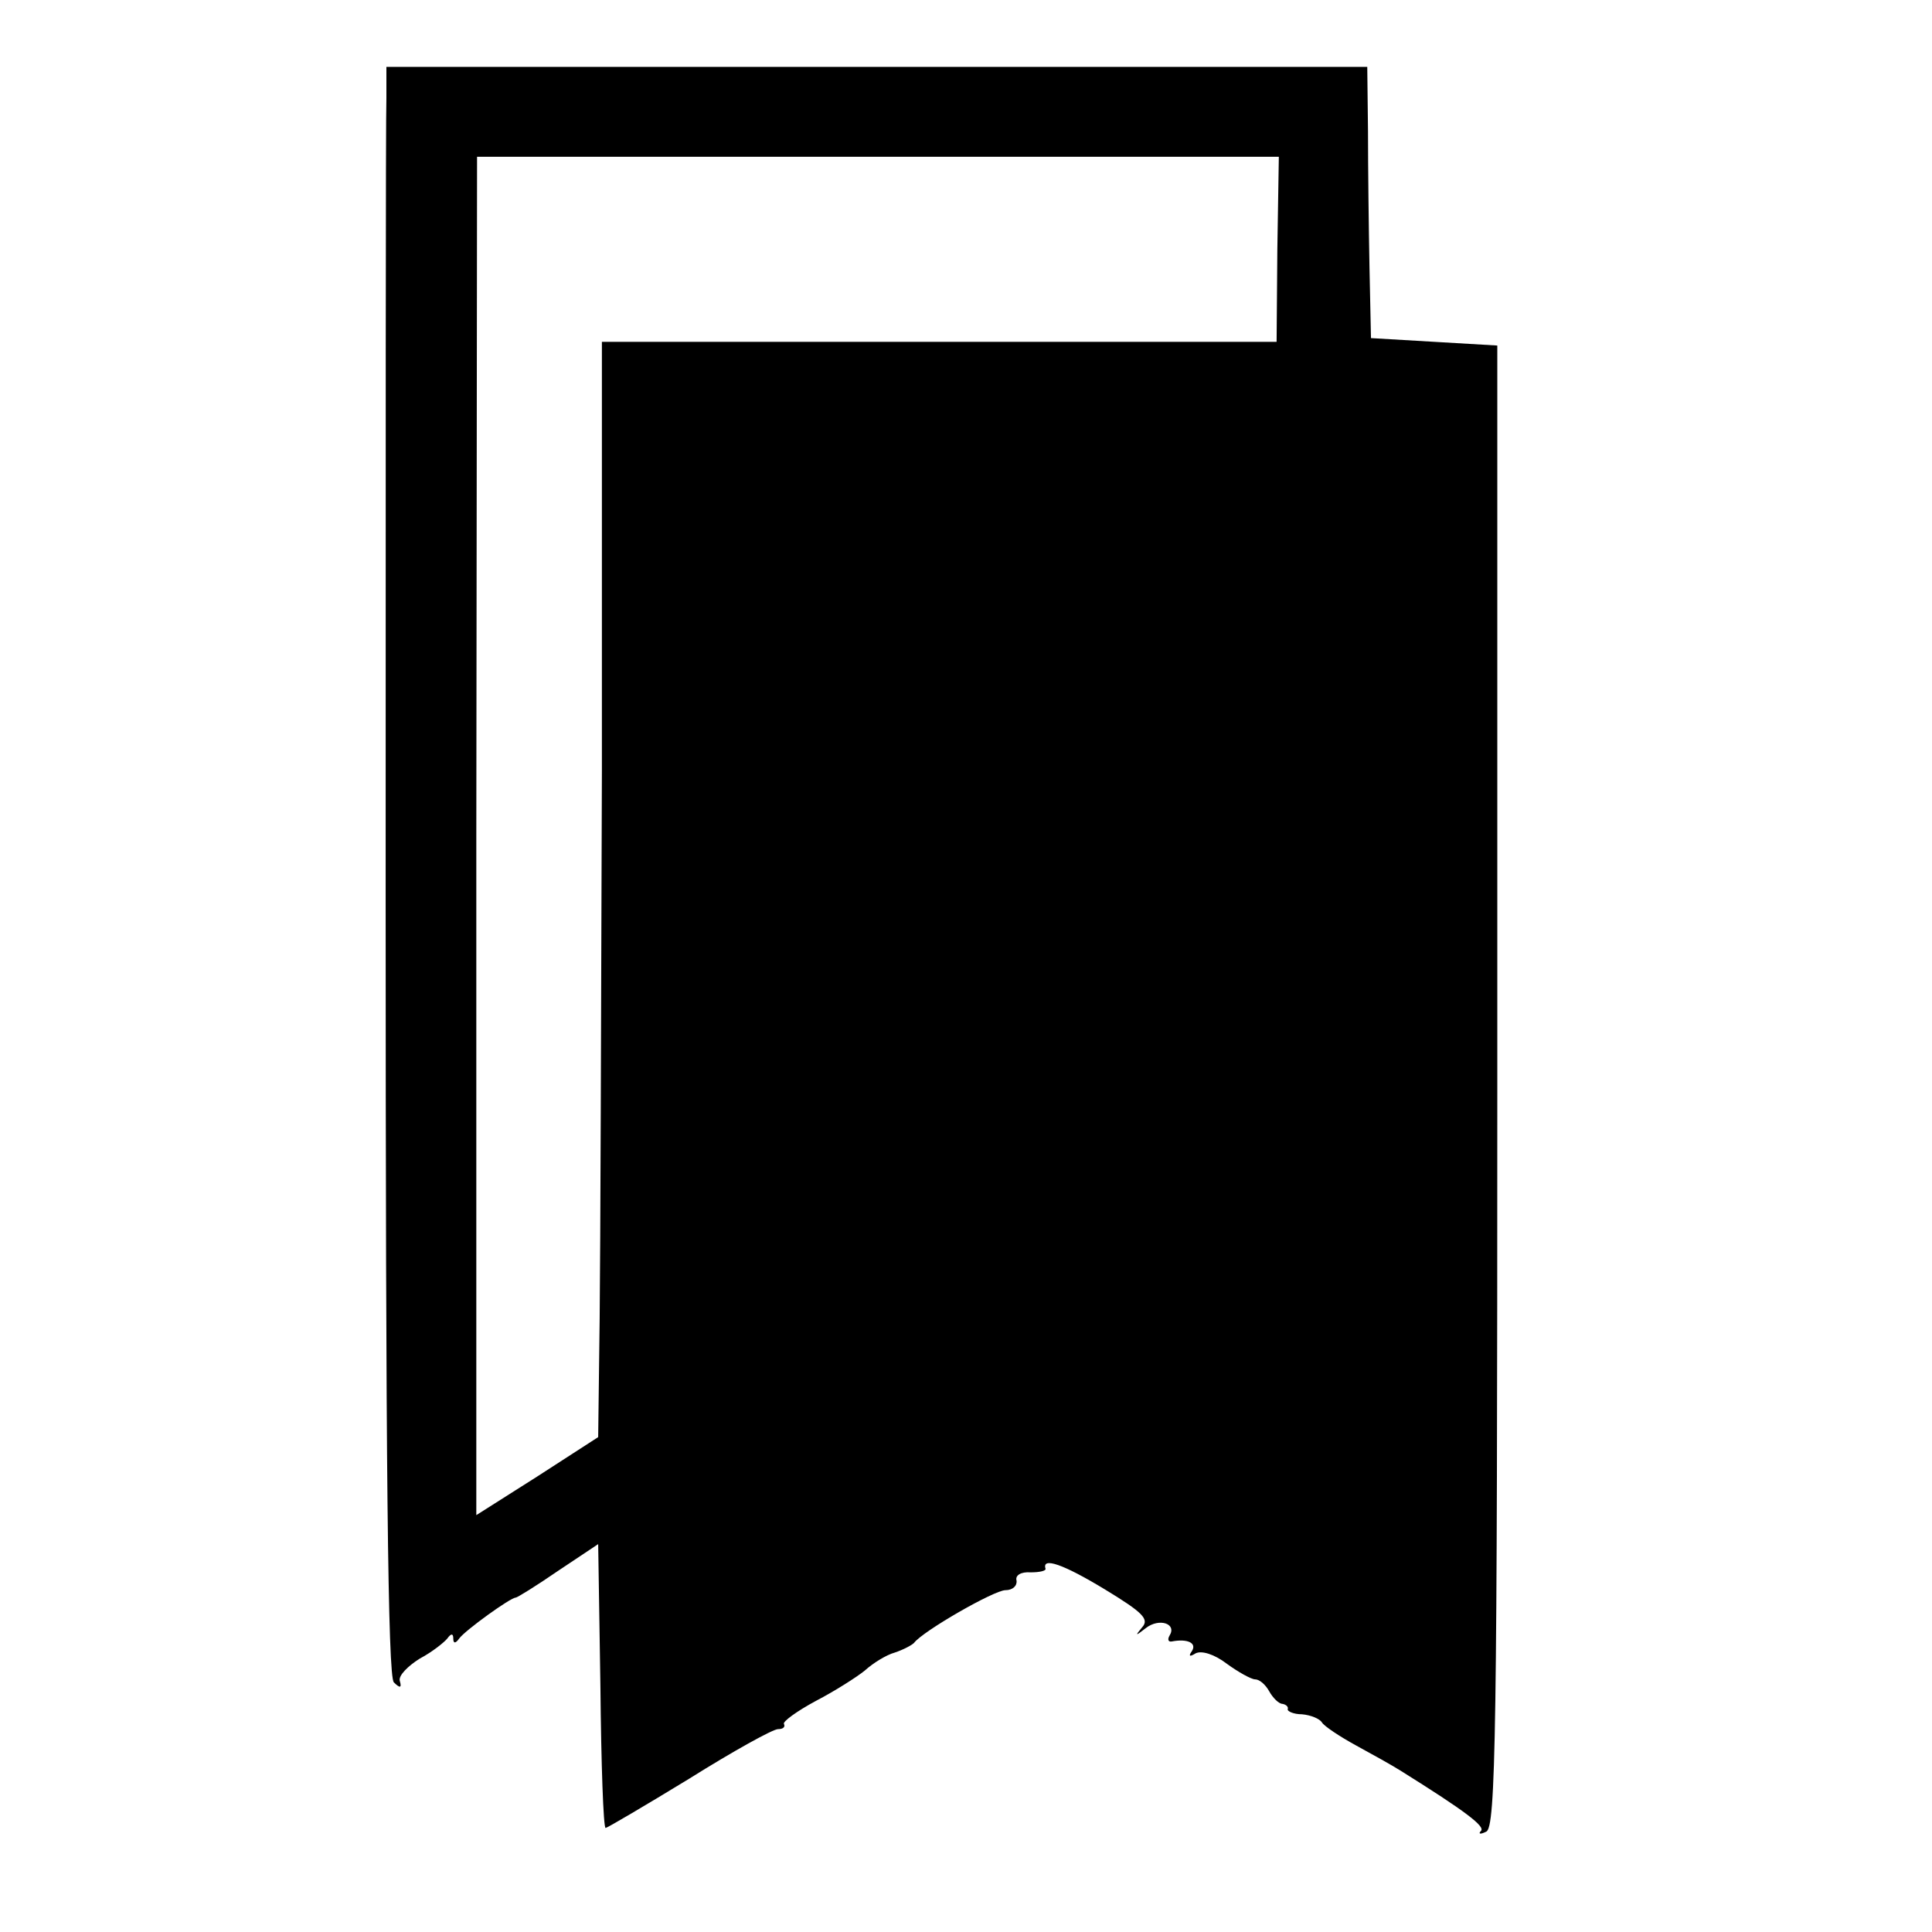
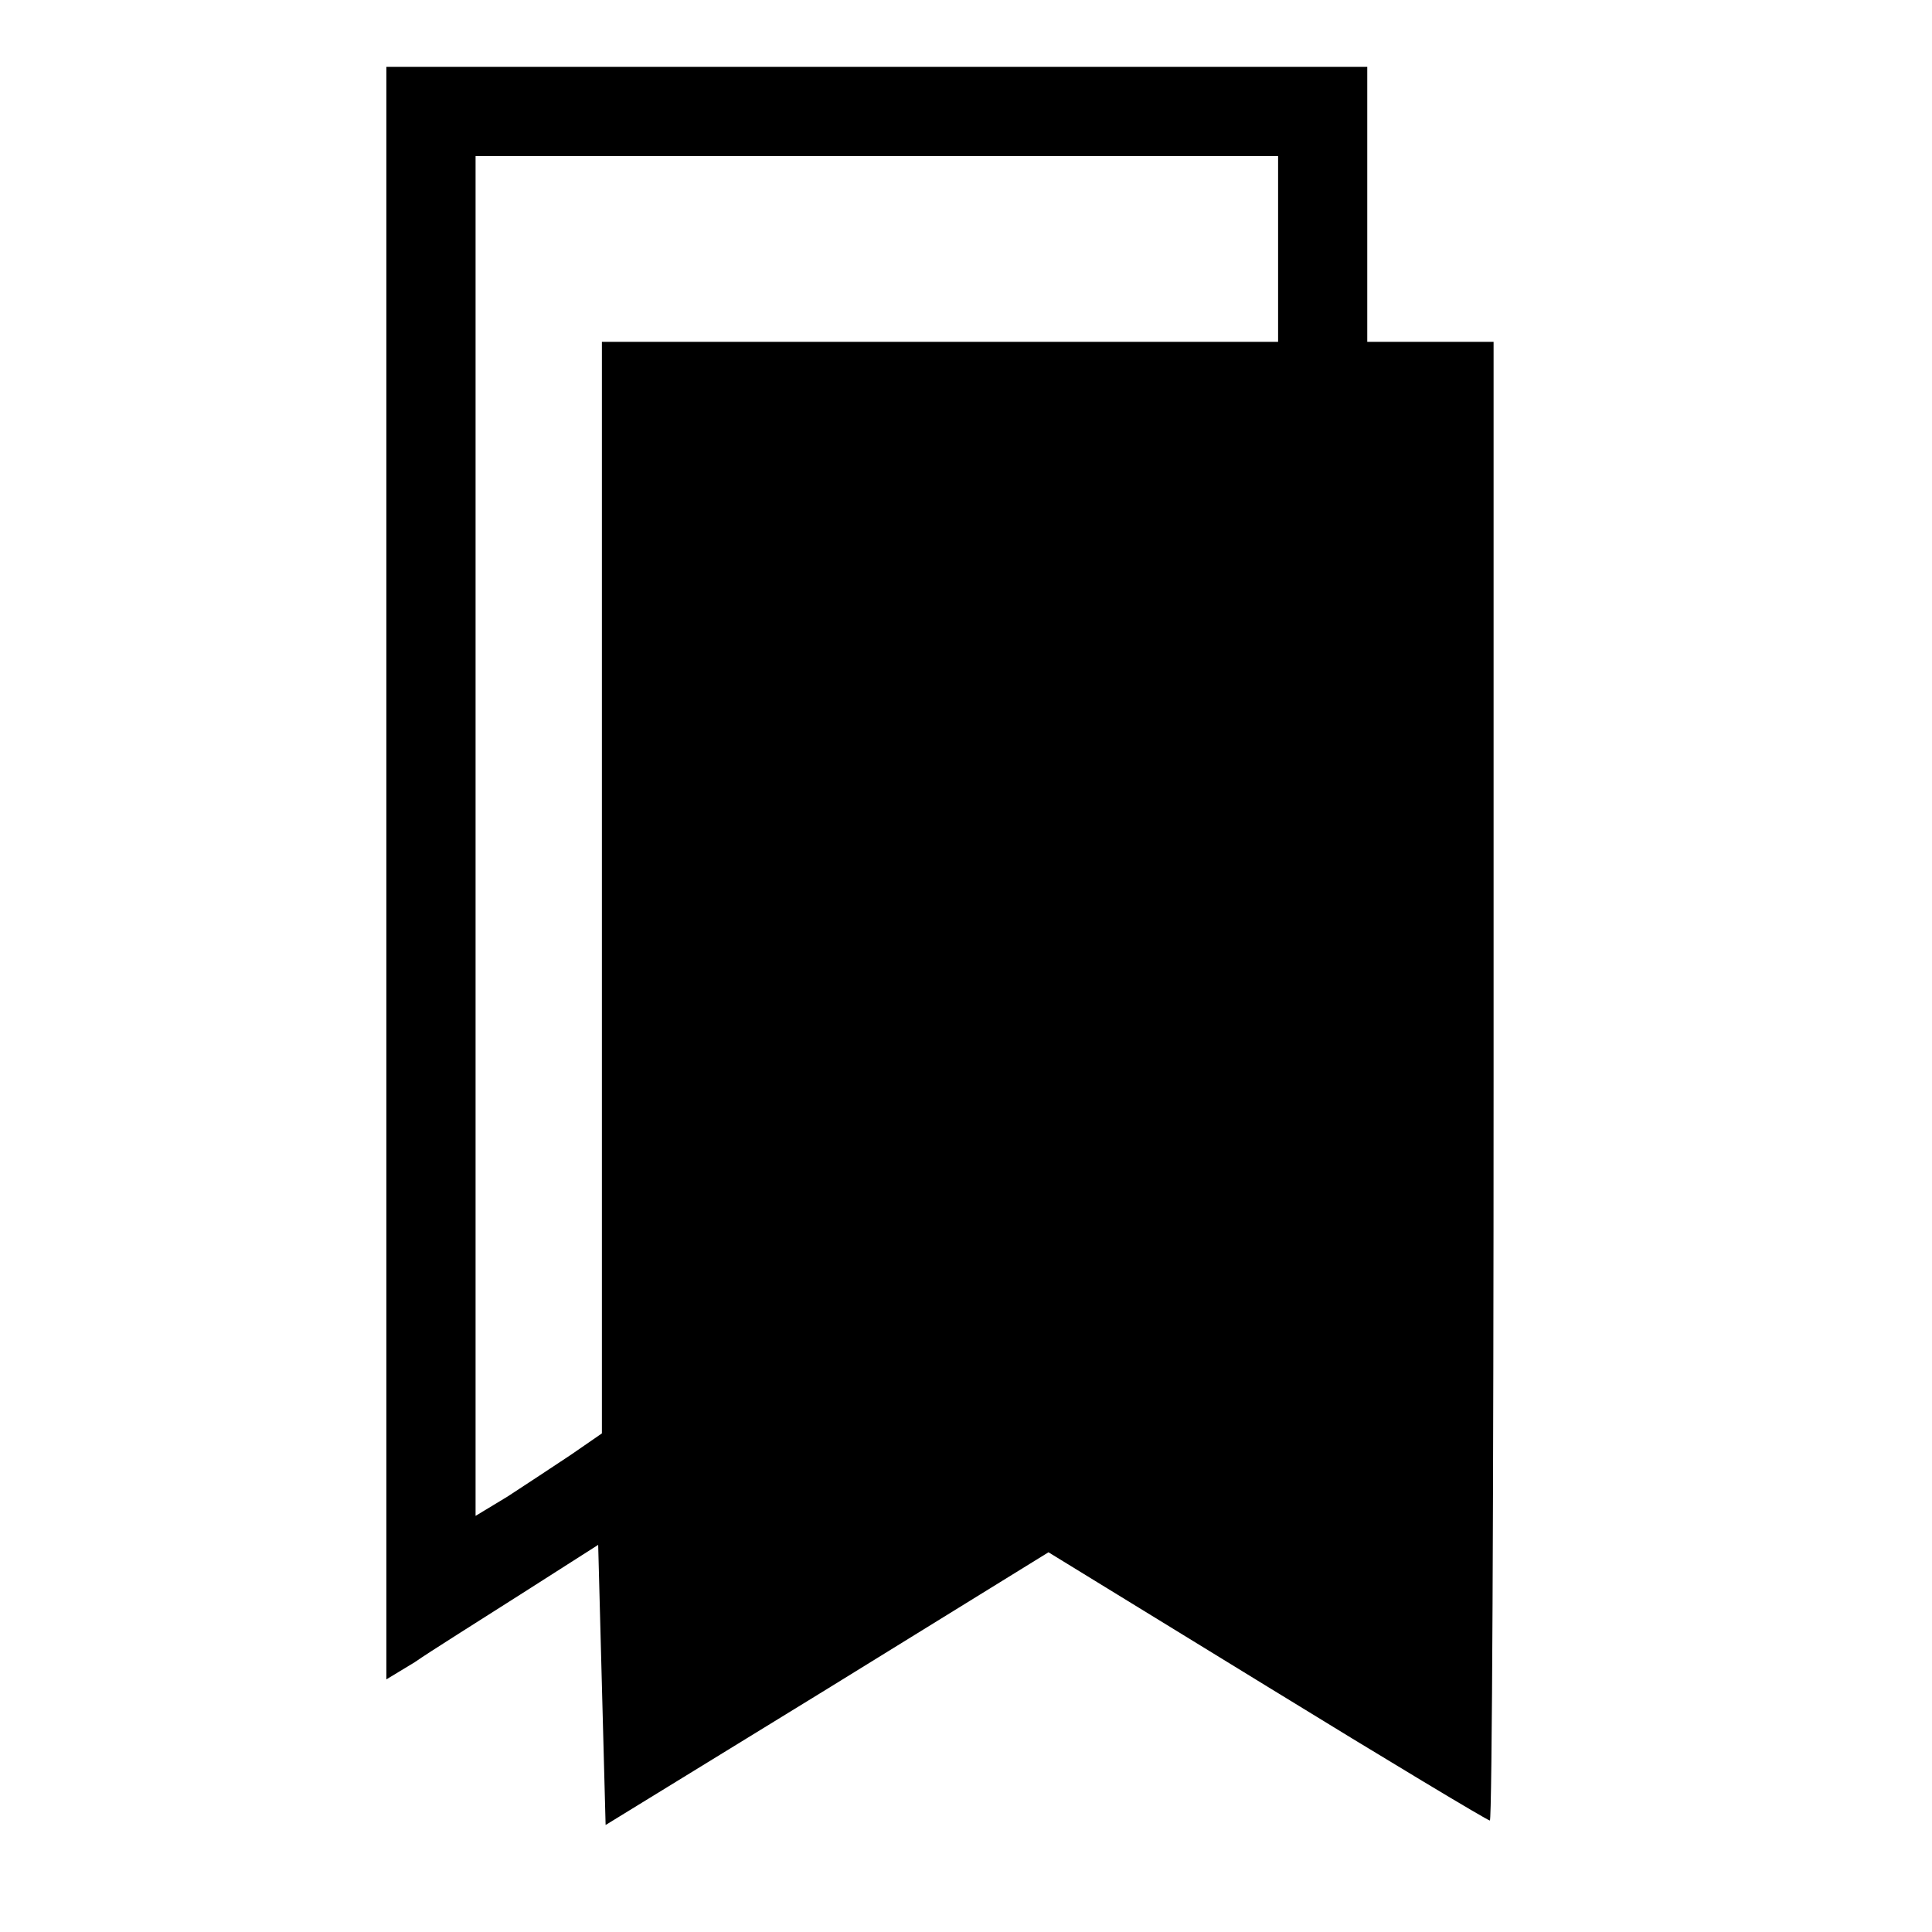
<svg xmlns="http://www.w3.org/2000/svg" version="1.0" width="260pt" height="260pt" viewBox="0 0 260 260" preserveAspectRatio="xMidYMid meet">
  <g transform="translate(0,260) scale(0.1,-0.1)" fill="#000000" stroke="none">
-     <path d="M520 2468 c-1 -24 -1 -510 -1 -1082 0 -765 3 -1042 11 -1050 8 -8 11 -8 8 2 -2 7 11 20 27 30 17 9 33 22 37 27 5 7 8 7 8 0 0 -7 3 -7 8 0 8 11 69 55 76 55 2 0 28 16 57 36 l54 36 3 -191 c1 -105 4 -191 7 -191 2 0 53 30 112 66 59 37 113 67 120 67 7 0 10 3 8 7 -2 3 17 17 43 31 25 13 55 32 66 41 11 10 29 21 40 24 12 4 23 10 26 13 12 16 108 71 123 71 10 0 16 6 15 13 -2 7 6 12 19 11 12 0 21 2 20 5 -5 16 24 6 80 -28 51 -31 60 -40 50 -51 -10 -12 -9 -12 5 -1 18 14 42 6 32 -10 -3 -5 -2 -9 3 -8 21 4 34 -2 27 -13 -5 -7 -3 -8 5 -3 8 4 25 -1 42 -14 15 -11 33 -21 38 -21 6 0 14 -7 19 -16 5 -9 13 -17 18 -17 5 -1 8 -4 7 -7 -1 -3 8 -7 19 -7 12 -1 24 -6 27 -11 3 -5 24 -19 46 -31 22 -12 49 -27 60 -34 88 -55 114 -75 108 -81 -4 -4 -1 -5 7 -1 13 5 15 132 15 1003 l0 997 -85 5 -85 5 -2 95 c-1 52 -2 134 -2 183 l-1 87 -660 0 -660 0 0 -42z m1199 -203 l-1 -125 -454 0 -454 0 0 -577 c-1 -318 -2 -650 -3 -737 l-2 -160 -82 -53 -82 -52 0 914 1 914 539 0 540 0 -2 -124z" />
+     <path d="M520 1425 l0 -1085 38 23 c20 14 84 54 142 91 l105 67 5 -189 5 -188 298 183 298 184 295 -181 c161 -99 296 -180 299 -180 3 0 5 448 5 995 l0 995 -85 0 -85 0 0 185 0 185 -660 0 -660 0 0 -1085z m1200 840 l0 -125 -455 0 -455 0 0 -735 0 -734 -42 -29 c-24 -16 -62 -41 -85 -56 l-43 -26 0 915 0 915 540 0 540 0 0 -125z" />
  </g>
</svg>
